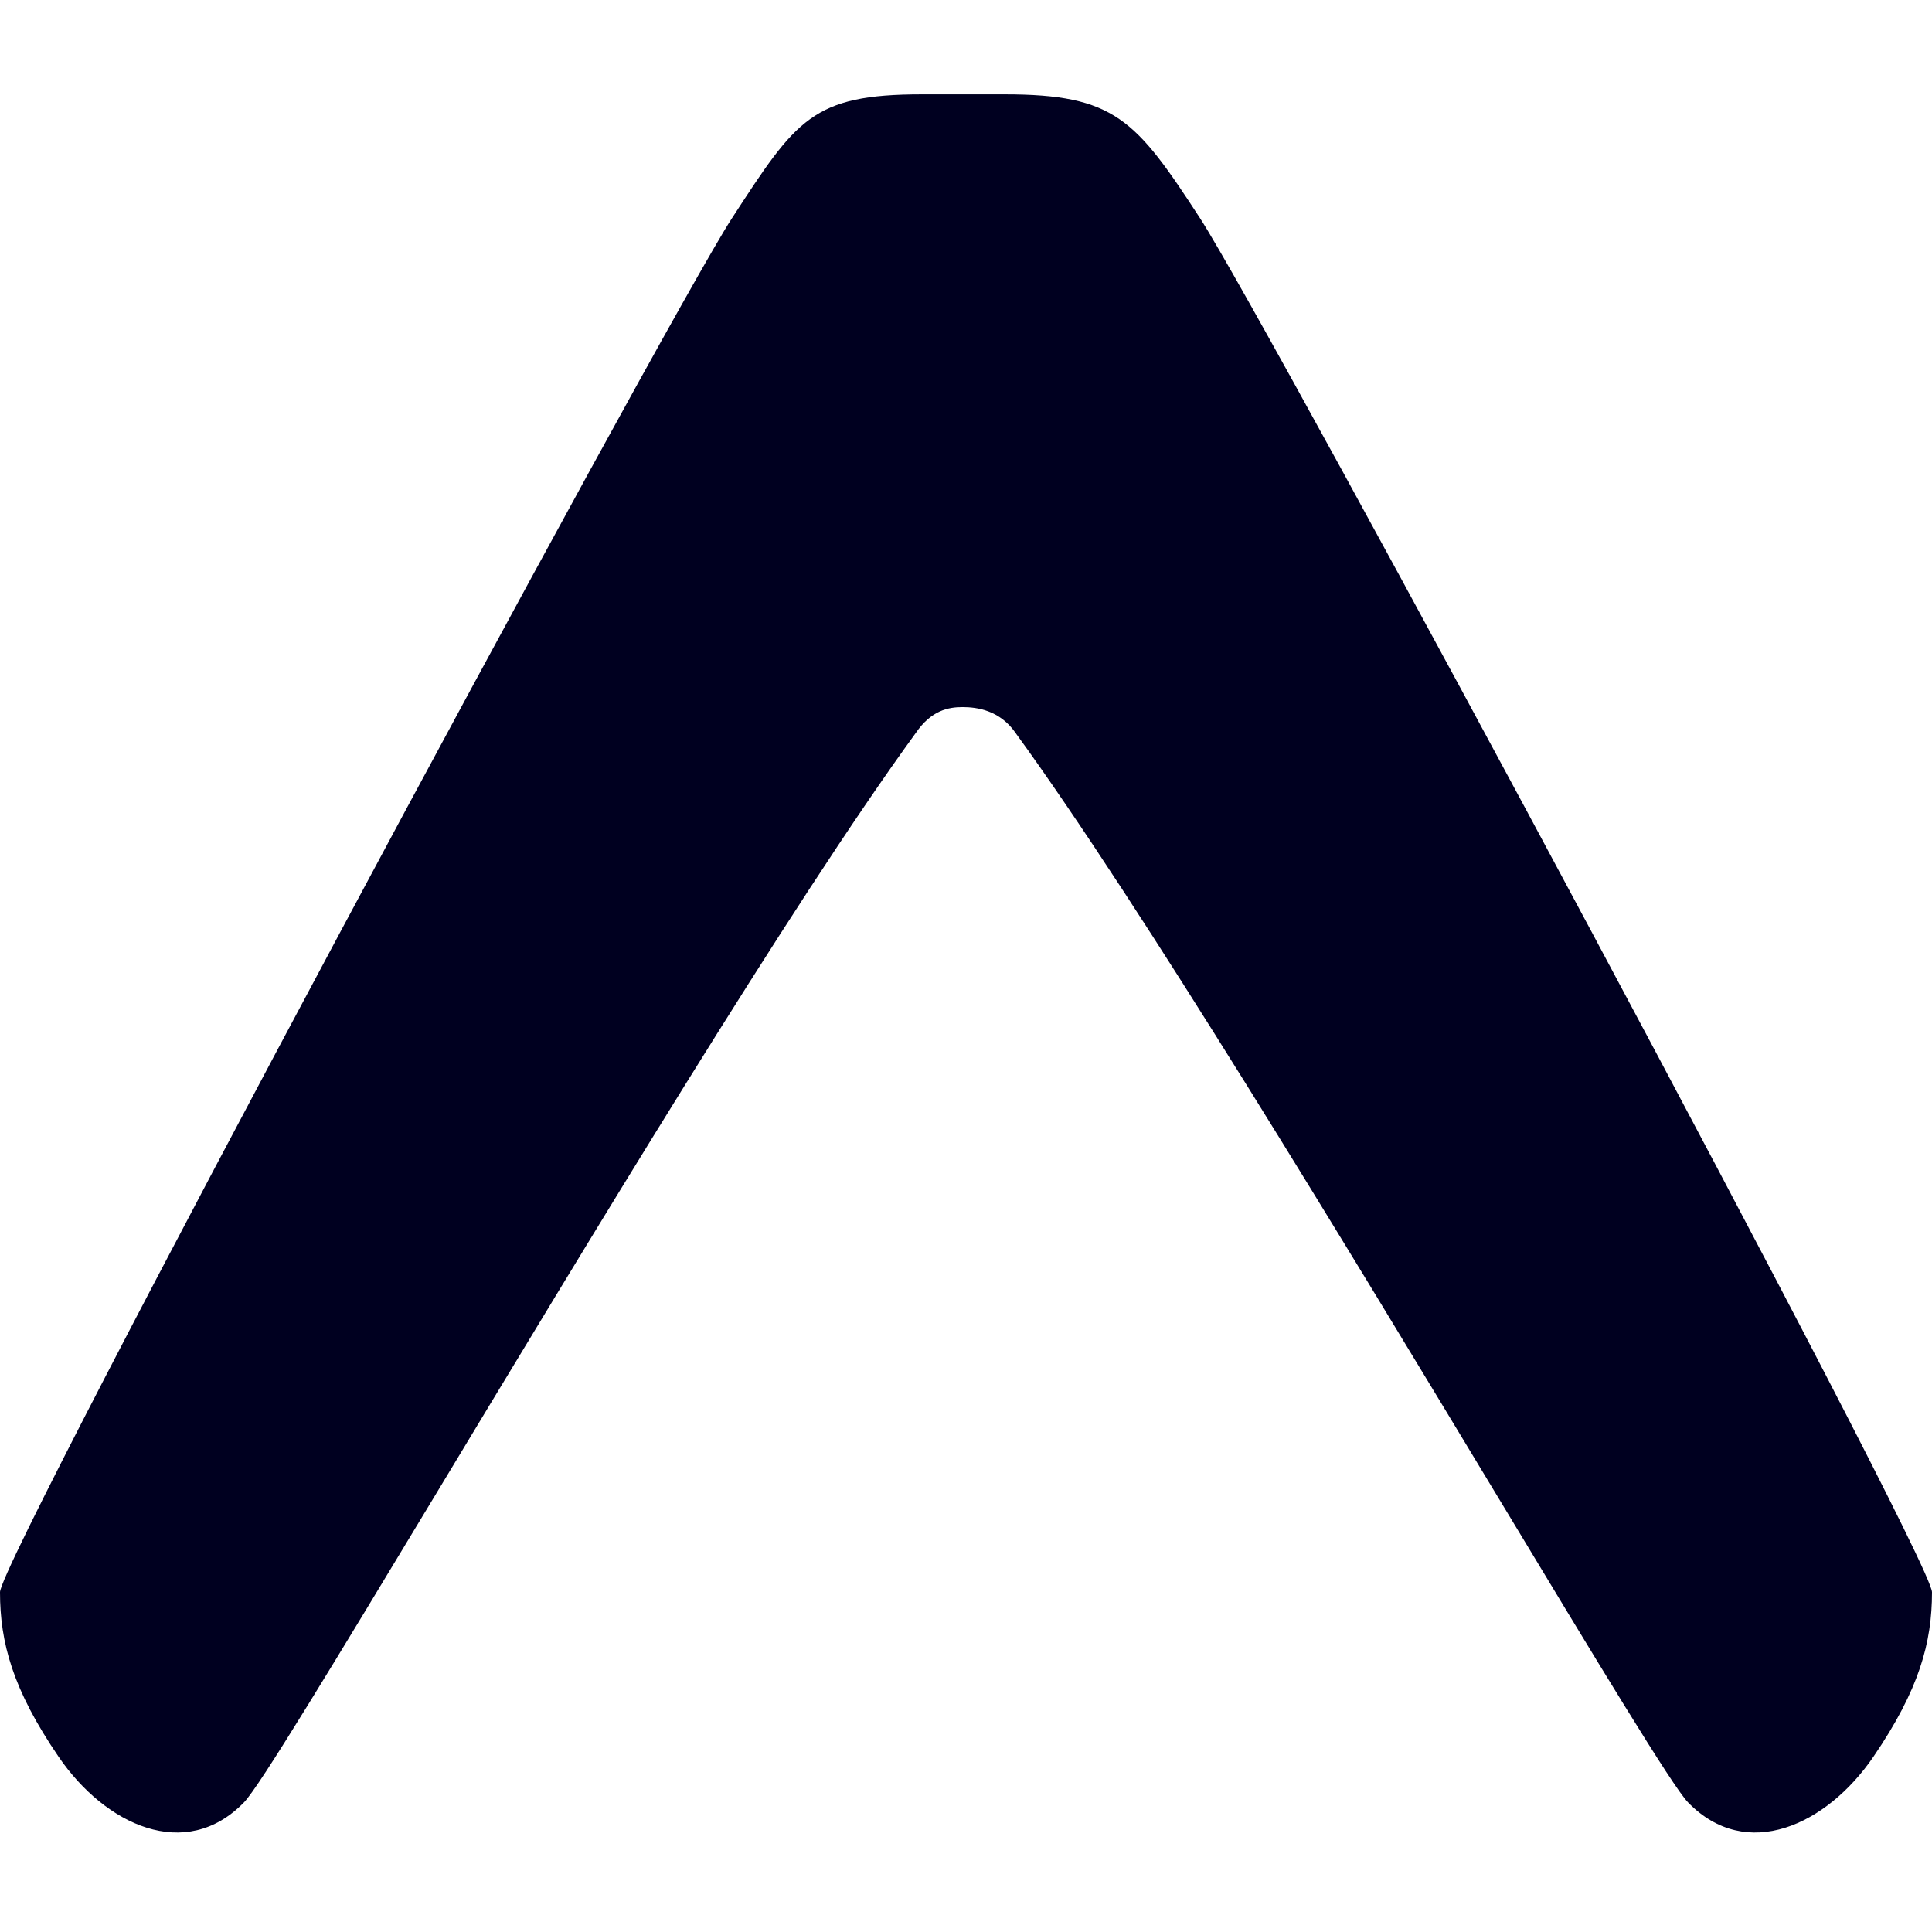
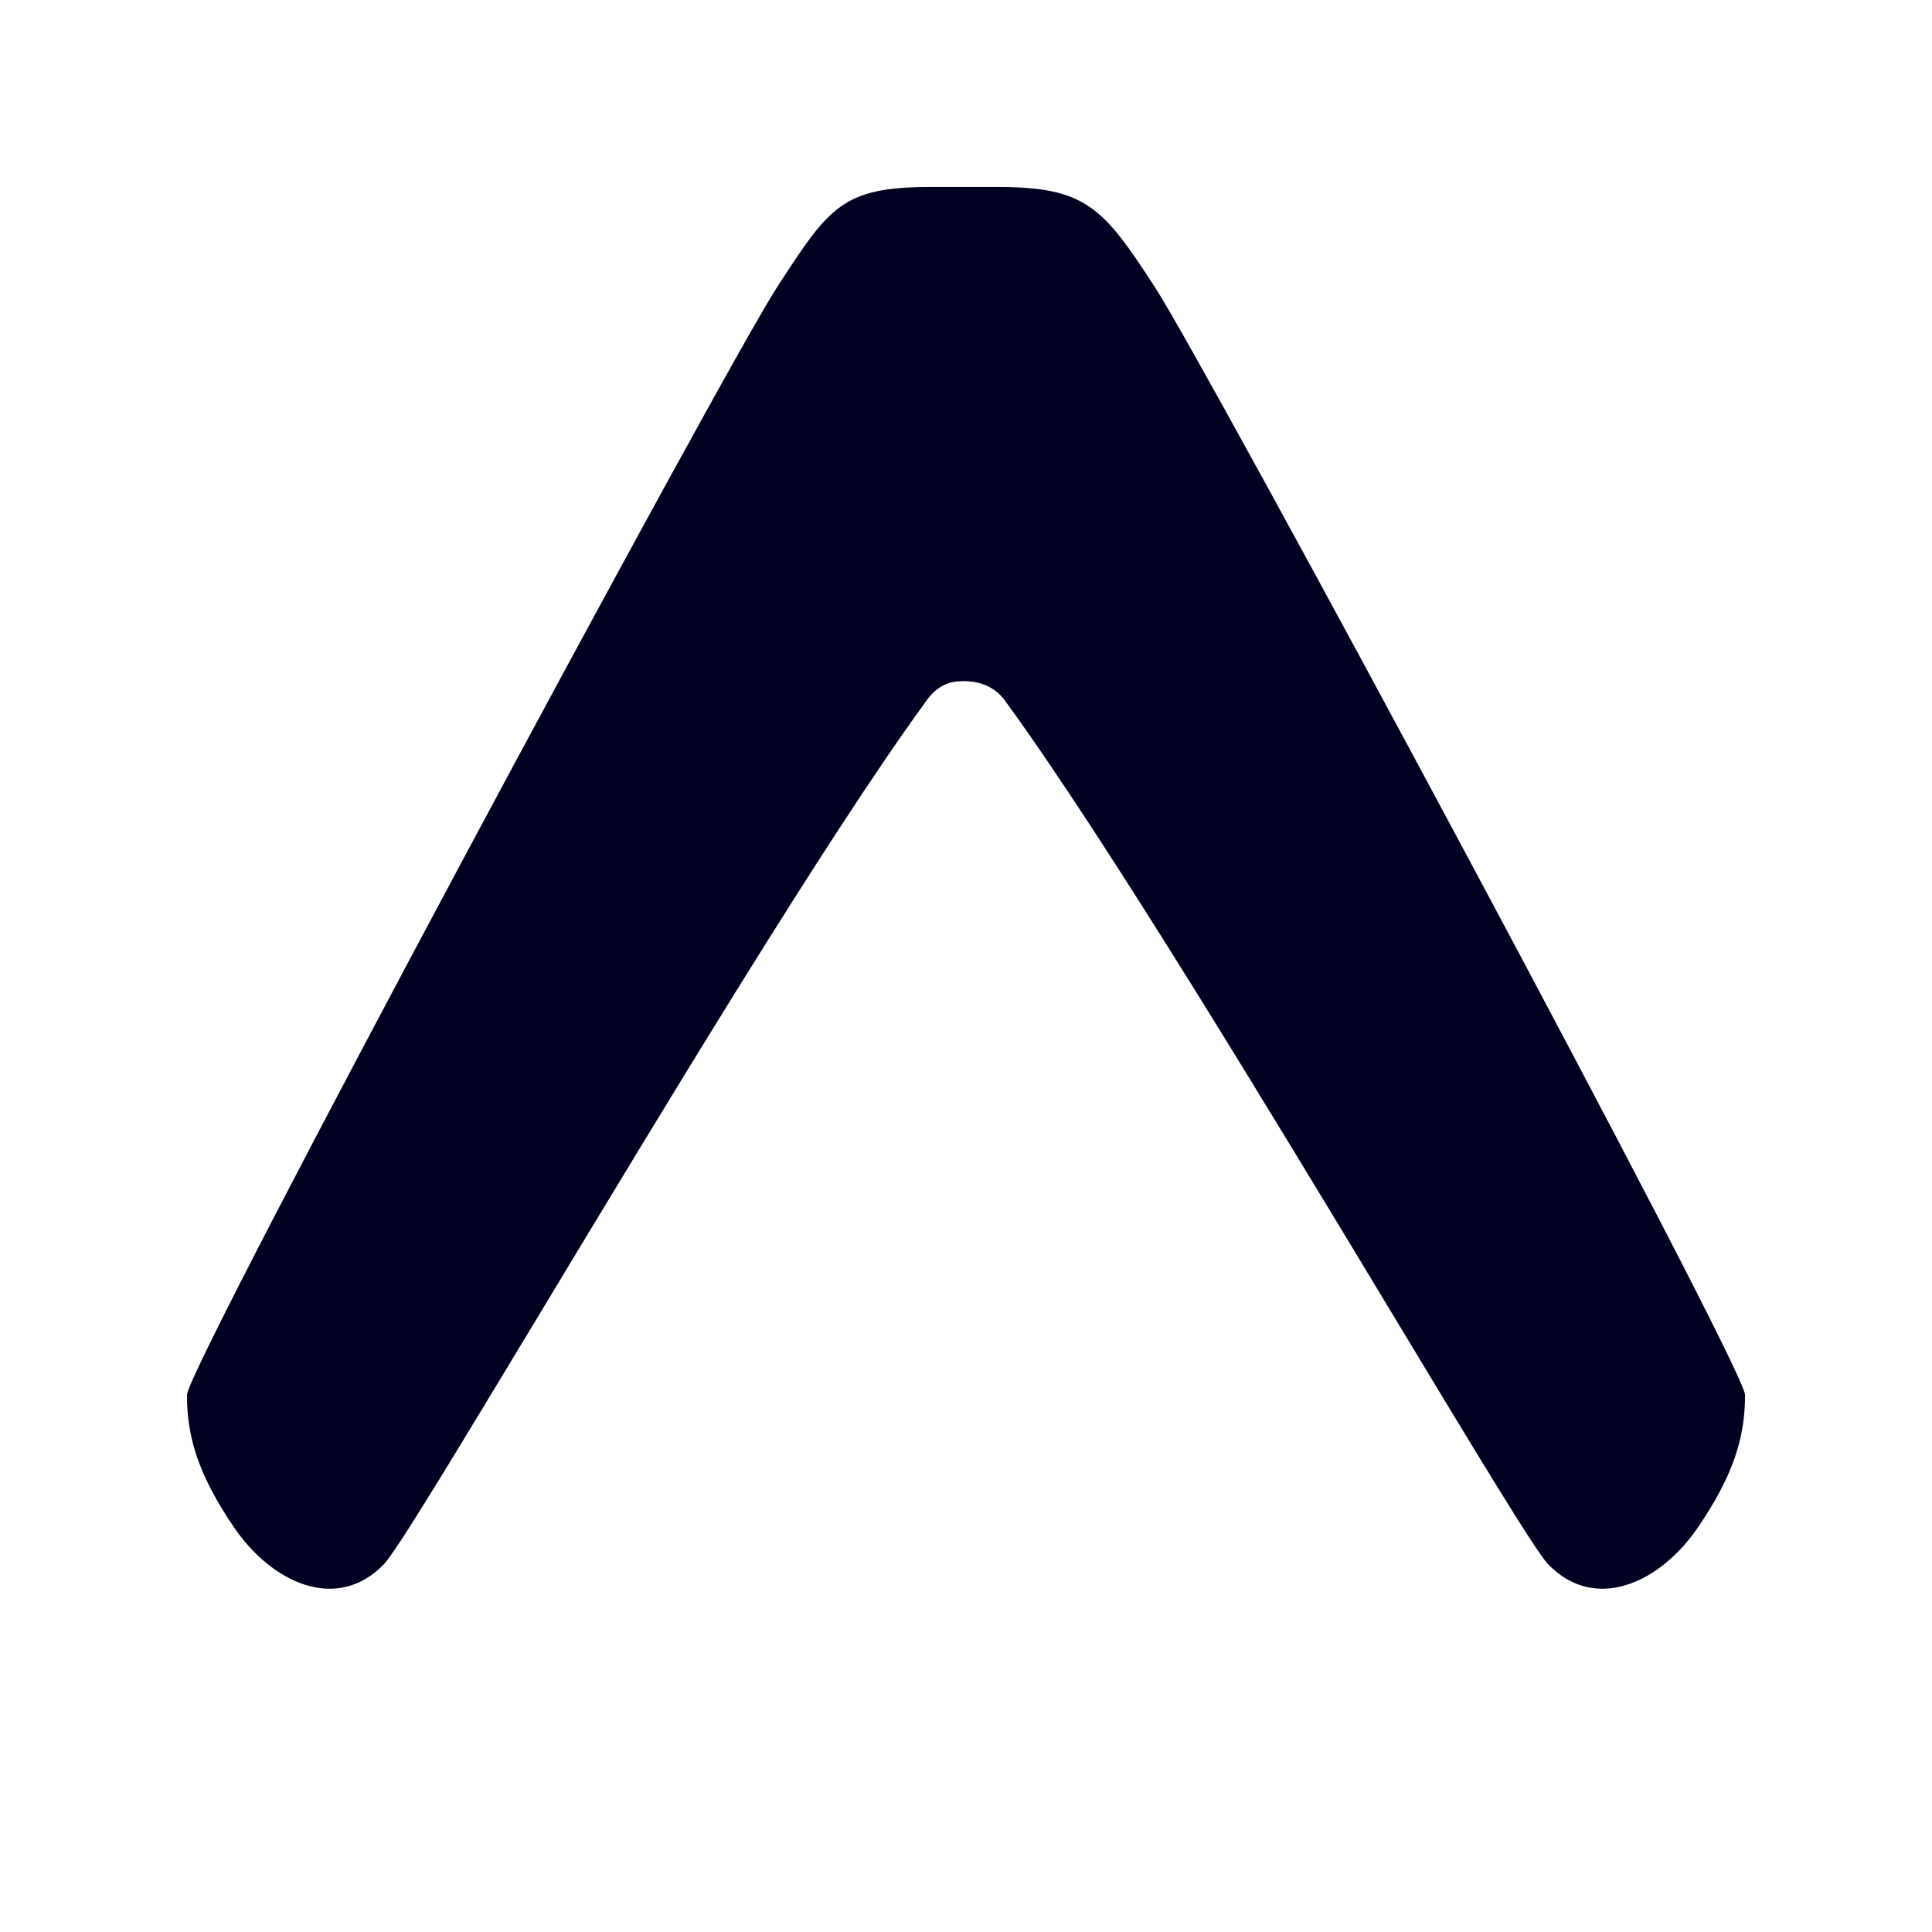
- <svg xmlns="http://www.w3.org/2000/svg" width="800px" height="800px" viewBox="0 -12.5 256 256" version="1.1" preserveAspectRatio="xMidYMid">
-   <g>
-     <path d="M121.309,84.673 C123.403,81.587 125.694,81.195 127.553,81.195 C129.413,81.195 132.51,81.587 134.604,84.673 C151.106,107.34 178.346,152.492 198.439,185.799 C211.543,207.519 221.607,224.202 223.672,226.325 C231.423,234.295 242.054,229.328 248.231,220.288 C254.312,211.388 256,205.138 256,198.471 C256,193.93 167.895,30.071 159.022,16.432 C150.489,3.314 147.71,0 133.106,0 L122.177,0 C107.616,0 105.511,3.314 96.978,16.432 C88.106,30.071 0,193.93 0,198.471 C0,205.138 1.688,211.388 7.77,220.288 C13.947,229.328 24.578,234.295 32.329,226.325 C34.394,224.202 44.458,207.519 57.562,185.799 C77.655,152.492 104.807,107.34 121.309,84.673 Z" fill="#000020">
- 
- </path>
+ <svg xmlns="http://www.w3.org/2000/svg" width="800px" height="800px" viewBox="-30.72 -30.72 317.44 317.44" version="1.1" preserveAspectRatio="xMidYMid" fill="#000000">
+   <g id="SVGRepo_bgCarrier" stroke-width="0" />
+   <g id="SVGRepo_tracerCarrier" stroke-linecap="round" stroke-linejoin="round" />
+   <g id="SVGRepo_iconCarrier">
+     <g>
+       <path d="M121.309,84.673 C123.403,81.587 125.694,81.195 127.553,81.195 C129.413,81.195 132.51,81.587 134.604,84.673 C151.106,107.34 178.346,152.492 198.439,185.799 C211.543,207.519 221.607,224.202 223.672,226.325 C231.423,234.295 242.054,229.328 248.231,220.288 C254.312,211.388 256,205.138 256,198.471 C256,193.93 167.895,30.071 159.022,16.432 C150.489,3.314 147.71,0 133.106,0 L122.177,0 C107.616,0 105.511,3.314 96.978,16.432 C88.106,30.071 0,193.93 0,198.471 C0,205.138 1.688,211.388 7.77,220.288 C13.947,229.328 24.578,234.295 32.329,226.325 C34.394,224.202 44.458,207.519 57.562,185.799 C77.655,152.492 104.807,107.34 121.309,84.673 Z" fill="#000020"> </path>
+     </g>
  </g>
</svg>
